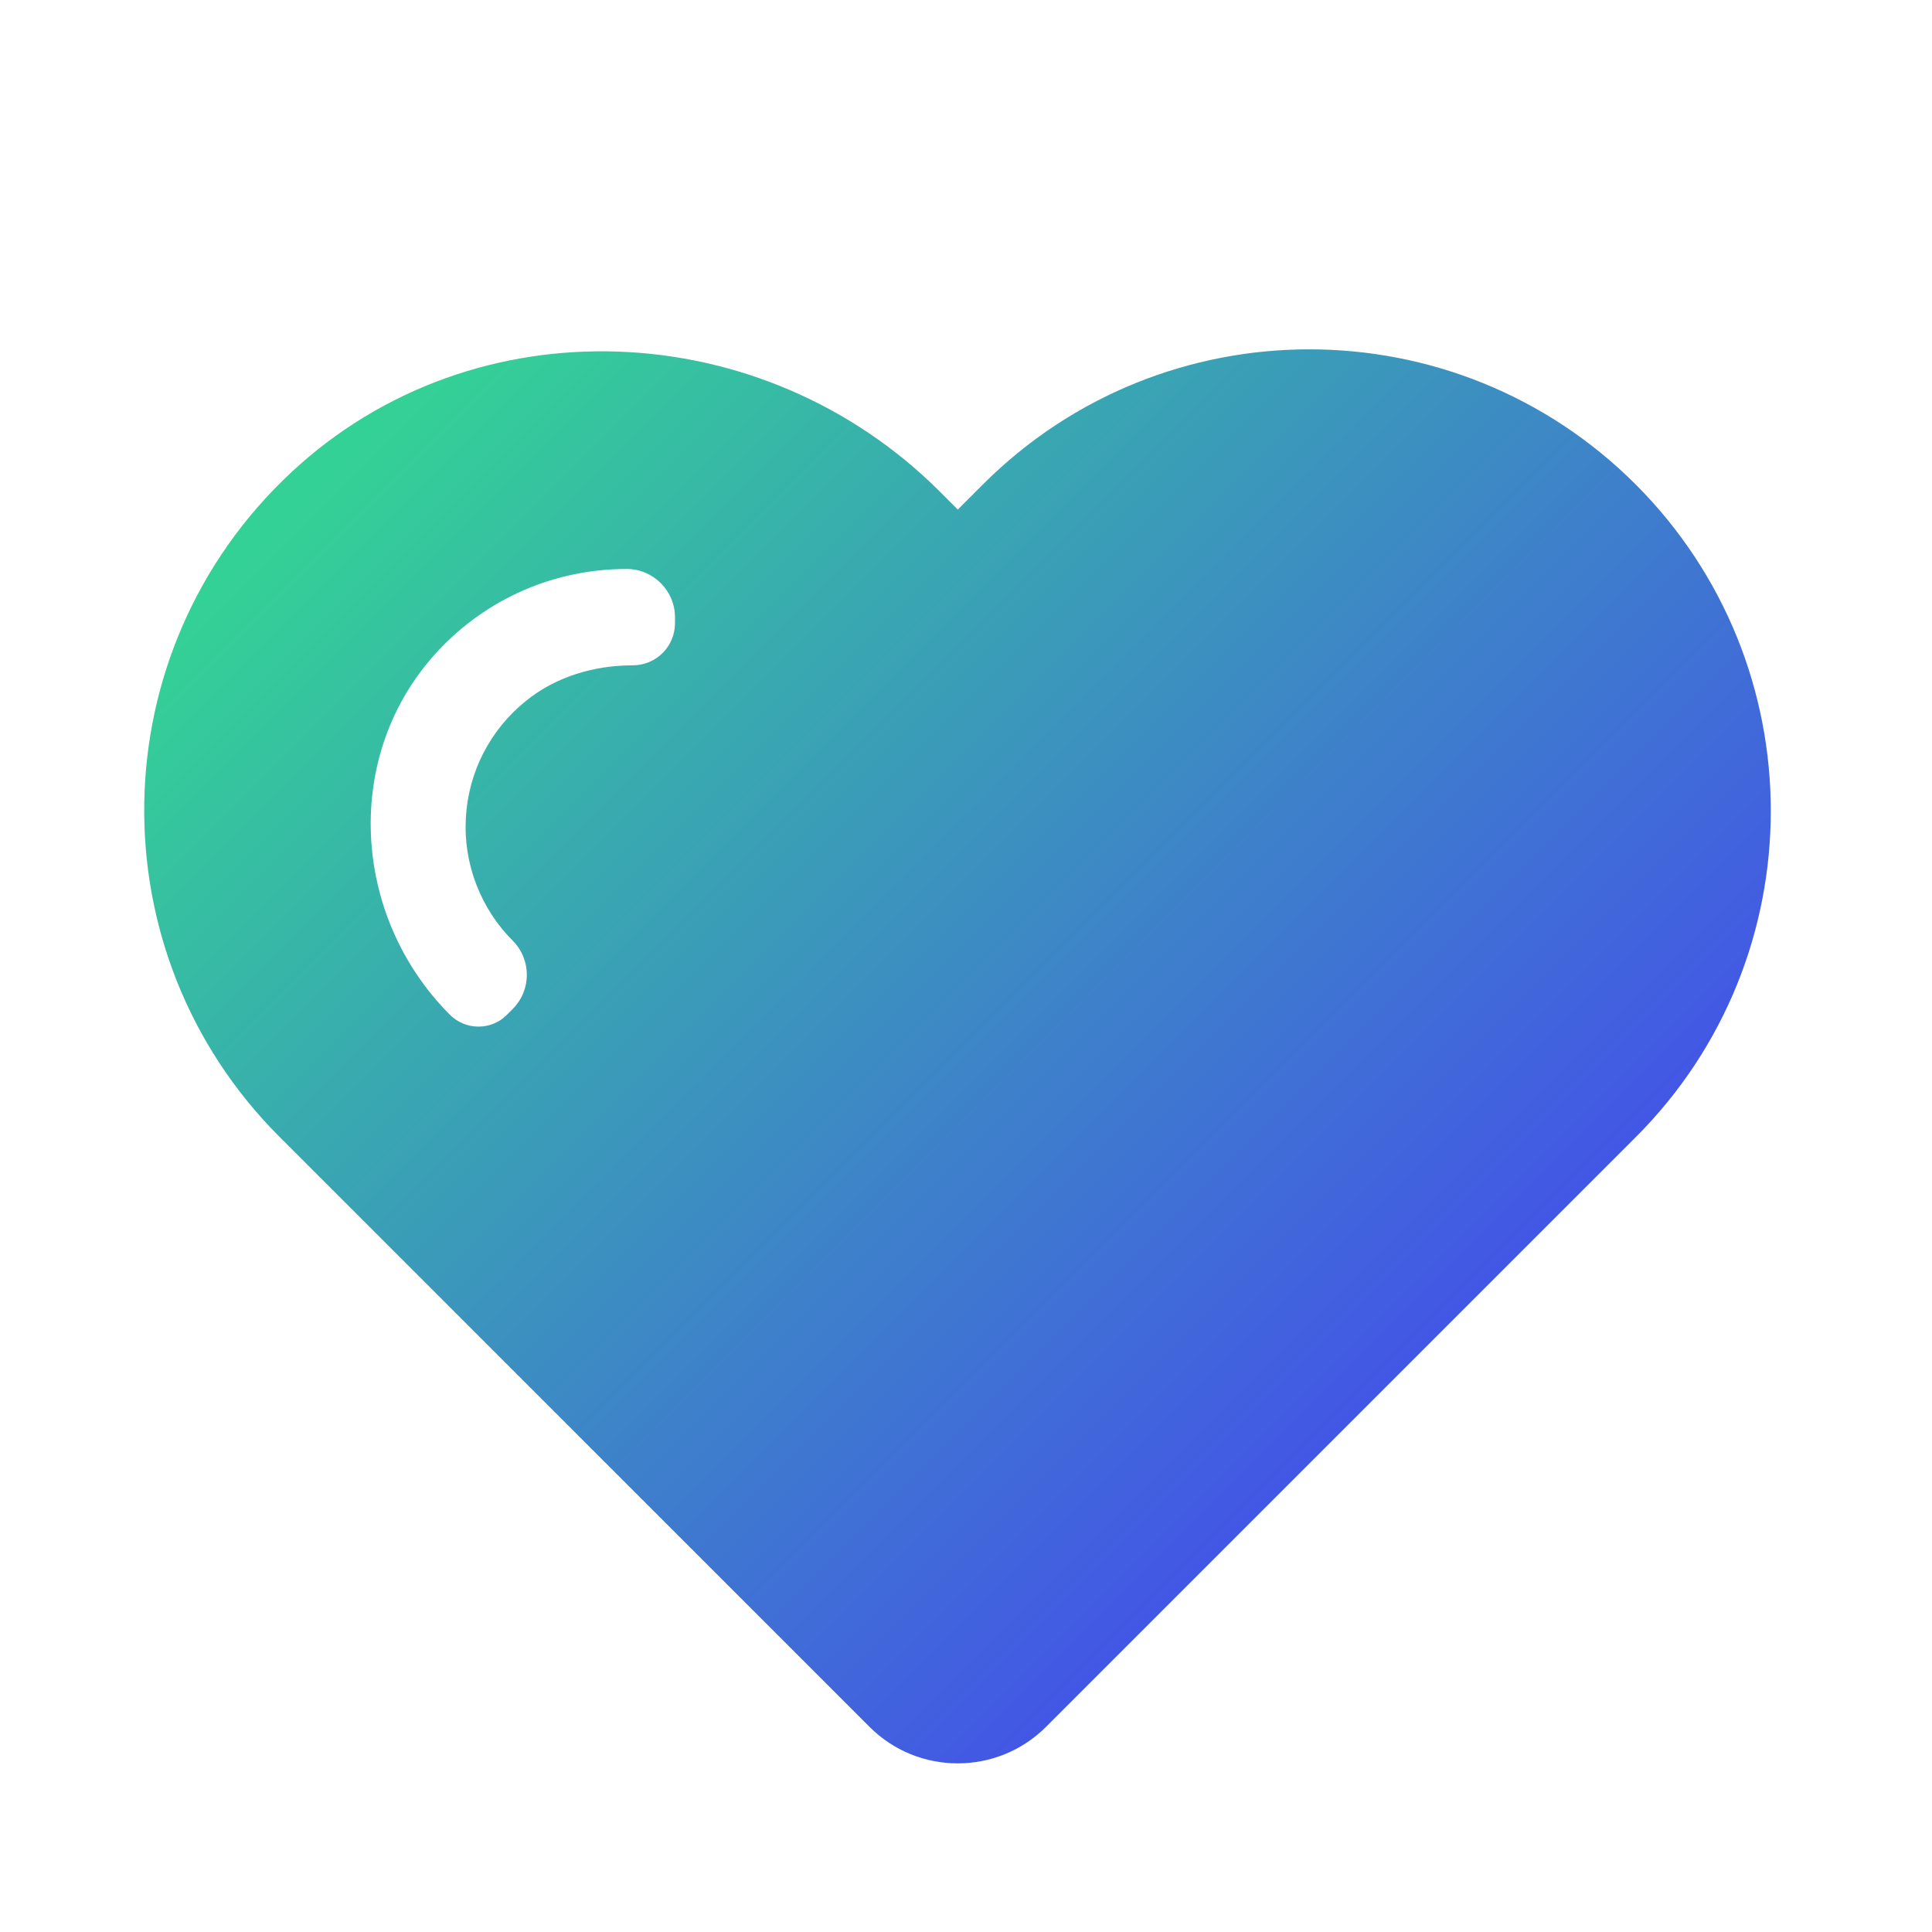
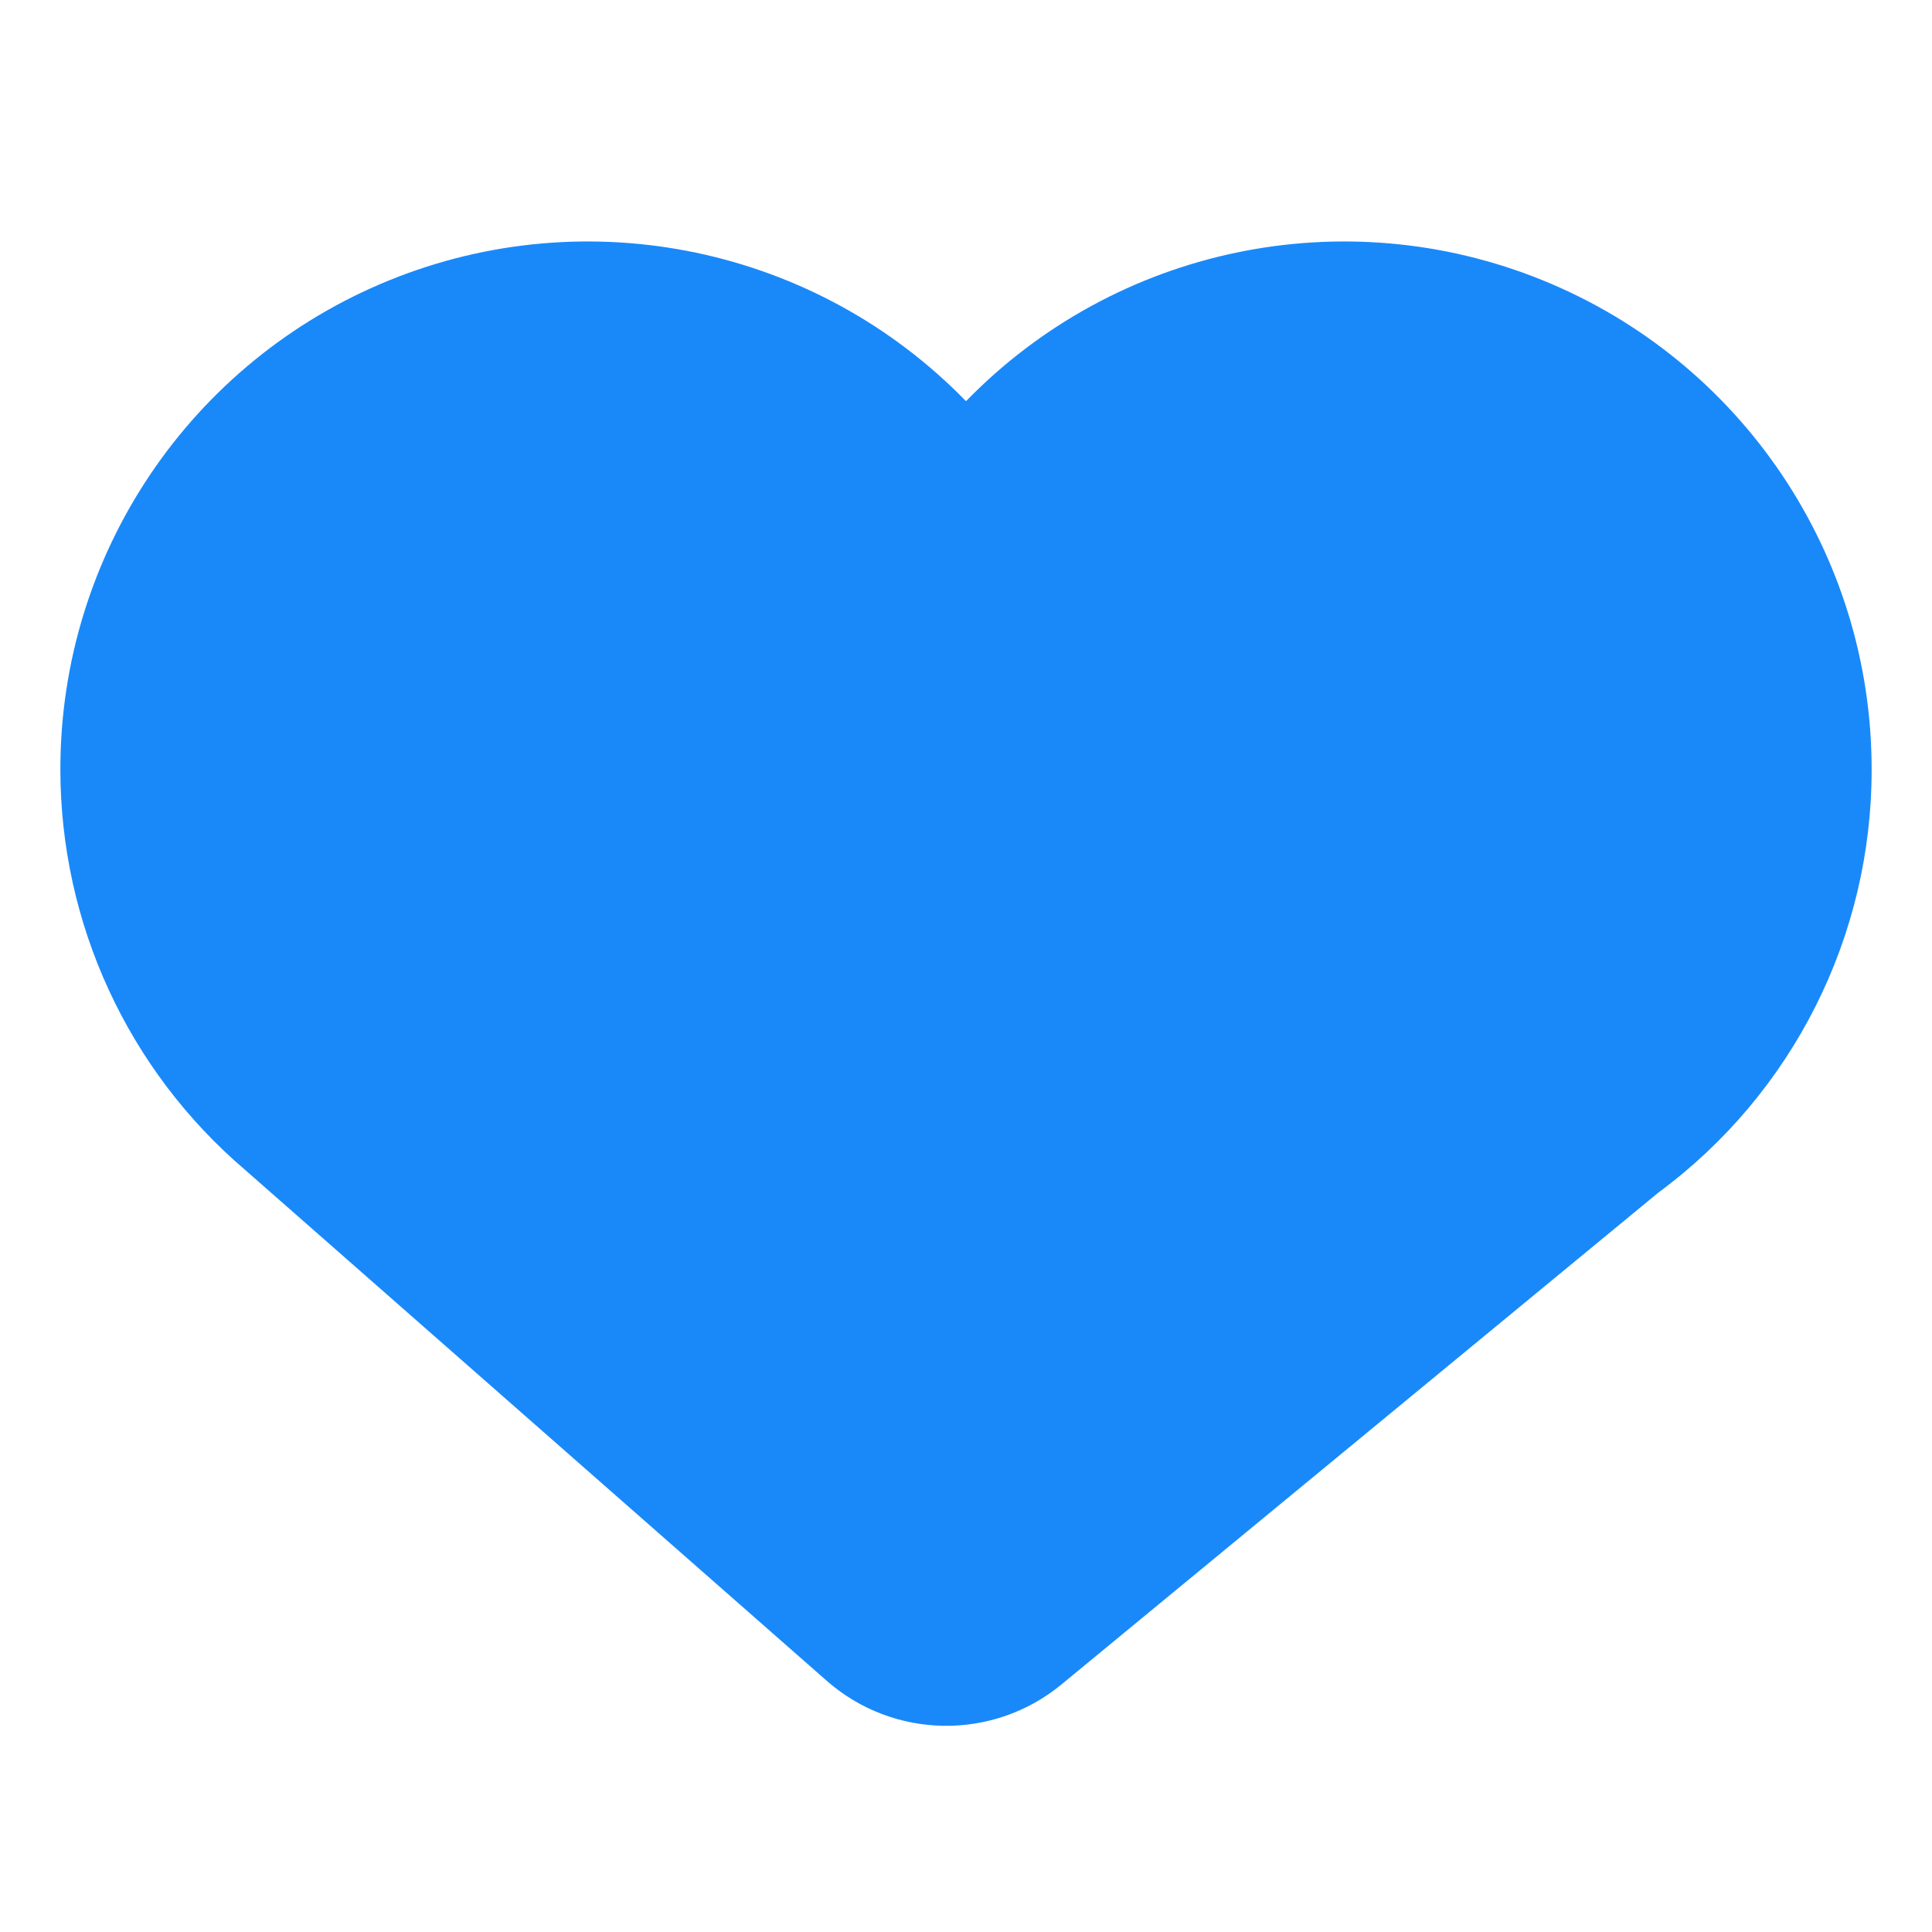
- <svg xmlns="http://www.w3.org/2000/svg" width="24" height="24" viewBox="0 0 24 24" fill="none">
-   <path d="M20.319 6.018C18.081 3.78 14.448 3.78 12.21 6.018L11.898 6.33L11.676 6.108C9.477 3.909 5.895 3.747 3.621 5.865C1.233 8.091 1.182 11.832 3.471 14.121L3.789 14.439L10.803 21.453C11.406 22.056 12.387 22.056 12.993 21.453L20.319 14.127C22.557 11.889 22.557 8.259 20.319 6.018ZM7.86 8.265C7.38 8.265 6.903 8.406 6.531 8.709C6.312 8.885 6.133 9.105 6.004 9.356C5.876 9.606 5.802 9.88 5.787 10.161C5.771 10.441 5.815 10.722 5.916 10.985C6.016 11.247 6.17 11.486 6.369 11.685C6.603 11.919 6.603 12.3 6.369 12.534L6.294 12.609C6.102 12.801 5.787 12.801 5.592 12.609C4.359 11.376 4.251 9.363 5.439 8.088C6.051 7.431 6.891 7.068 7.785 7.068C8.115 7.068 8.385 7.338 8.385 7.668V7.74C8.385 8.031 8.151 8.265 7.86 8.265Z" fill="url(#paint0_linear_221_1532)" />
-   <defs>
-     <linearGradient id="paint0_linear_221_1532" x1="17" y1="18" x2="4.5" y2="5.5" gradientUnits="userSpaceOnUse">
-       <stop stop-color="#4354E7" />
-       <stop offset="1" stop-color="#34D196" />
-     </linearGradient>
-   </defs>
+ <svg xmlns="http://www.w3.org/2000/svg" t="1682481246100" class="icon" viewBox="0 0 1024 1024" version="1.1" p-id="26649" data-spm-anchor-id="a313x.7781069.0.i36" width="24" height="24">
+   <path d="M32 407.584a279.584 279.584 0 0 1 480-194.944 279.584 279.584 0 0 1 480 194.944 278.144 278.144 0 0 1-113.024 224.512L562.592 892.8a96 96 0 0 1-124.416-1.952l-308.16-270.688A278.976 278.976 0 0 1 32 407.584z" fill="#1989fa" p-id="26650" />
</svg>
